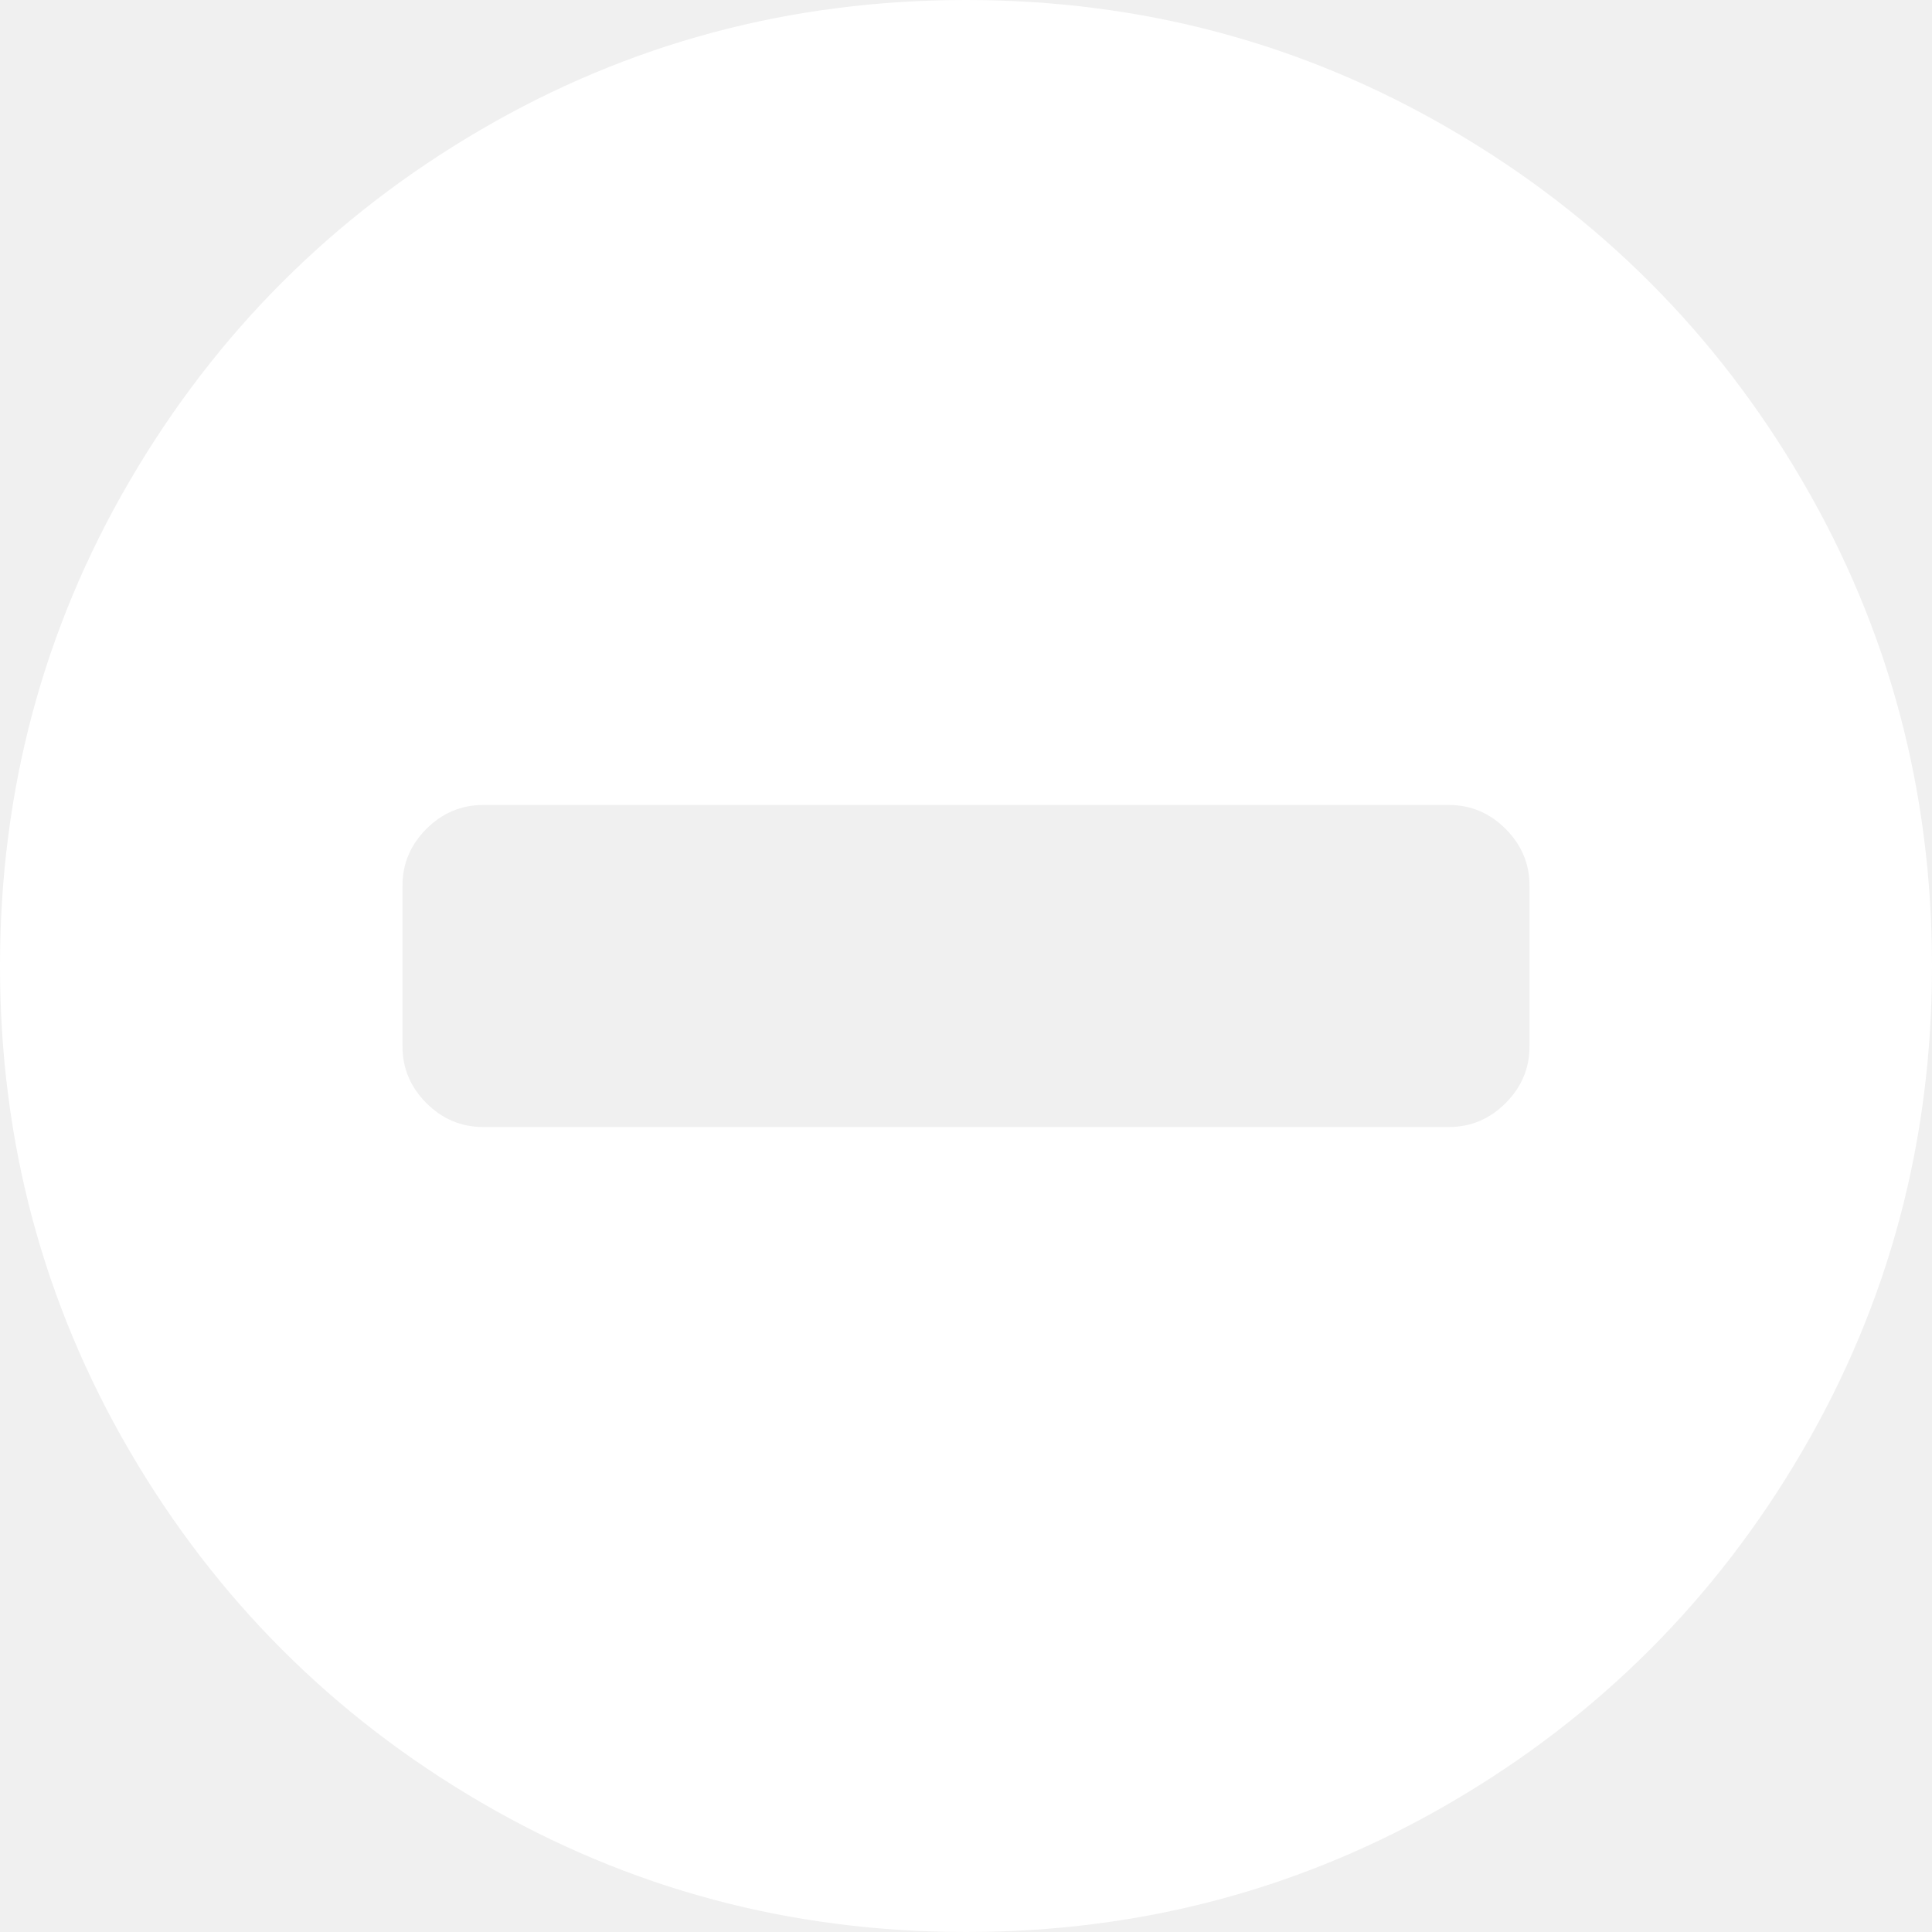
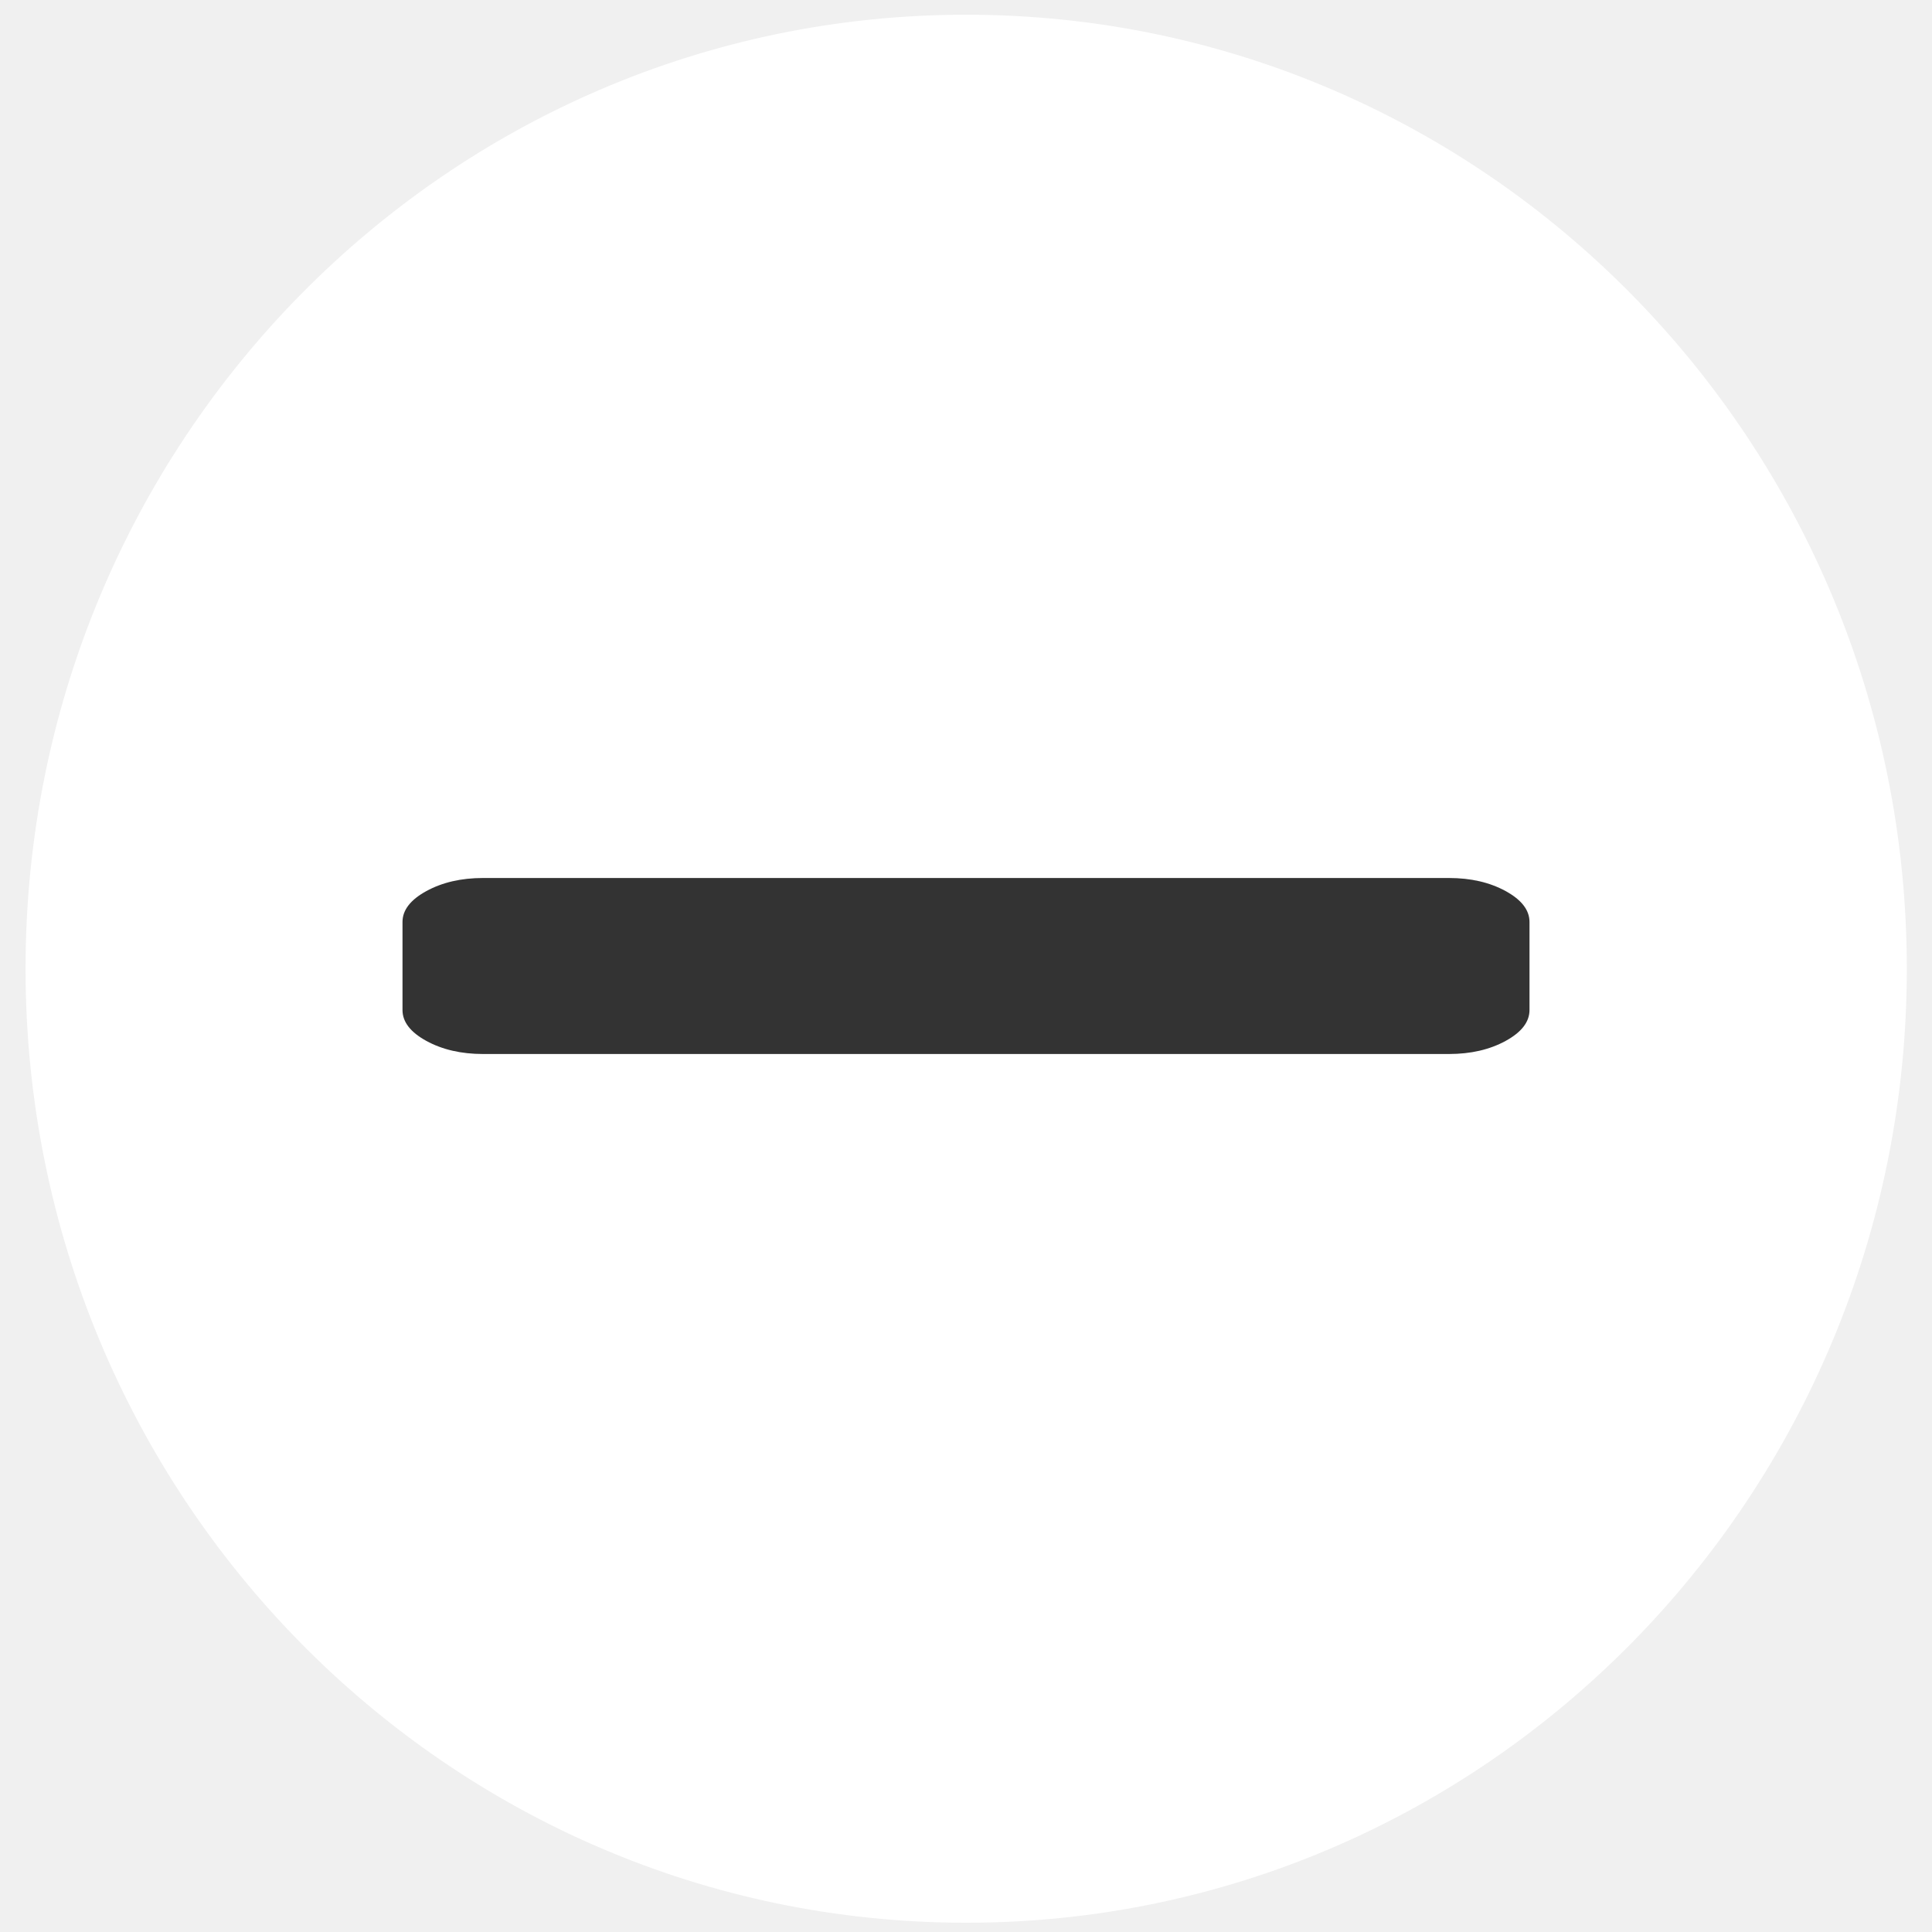
<svg xmlns="http://www.w3.org/2000/svg" id="svg2" version="1.1" width="1536" height="1536">
  <defs id="defs8" />
-   <path d="M 0,768 Q 0,977 103,1153.5 206,1330 382.5,1433 559,1536 768,1536 977,1536 1153.5,1433 1330,1330 1433,1153.5 1536,977 1536,768 1536,559 1433,382.5 1330,206 1153.5,103 977,0 768,0 559,0 382.5,103 206,206 103,382.5 0,559 0,768 Z m 320,-64 q 0,-26 19,-45 19,-19 45,-19 l 768,0 q 26,0 45,19 19,19 19,45 l 0,128 q 0,26 -19,45 -19,19 -45,19 l -768,0 q -26,0 -45,-19 -19,-19 -19,-45 l 0,-128 z" id="path4" style="fill:#ffffff;fill-opacity:1" />
+   <ellipse style="opacity:1;fill:#ffffff;fill-opacity:1;fill-rule:nonzero;stroke:#000000;stroke-width:50;stroke-linecap:round;stroke-linejoin:round;stroke-miterlimit:4;stroke-dasharray:none;stroke-dashoffset:3.276;stroke-opacity:0" id="path4163" cx="768.147" cy="770.169" rx="747.833" ry="758.466" />
+   <path style="fill:#333333;fill-opacity:1" d="m 320,733.019 q 0,-14.211 19,-24.596 19,-10.385 45,-10.385 l 768,0 q 26,0 45,10.385 19,10.385 19,24.596 l 0,69.962 q 0,14.211 -19,24.596 -19,10.385 -45,10.385 l -768,0 q -26,0 -45,-10.385 -19,-10.385 -19,-24.596 l 0,-69.962 z" id="path4" />
</svg>
